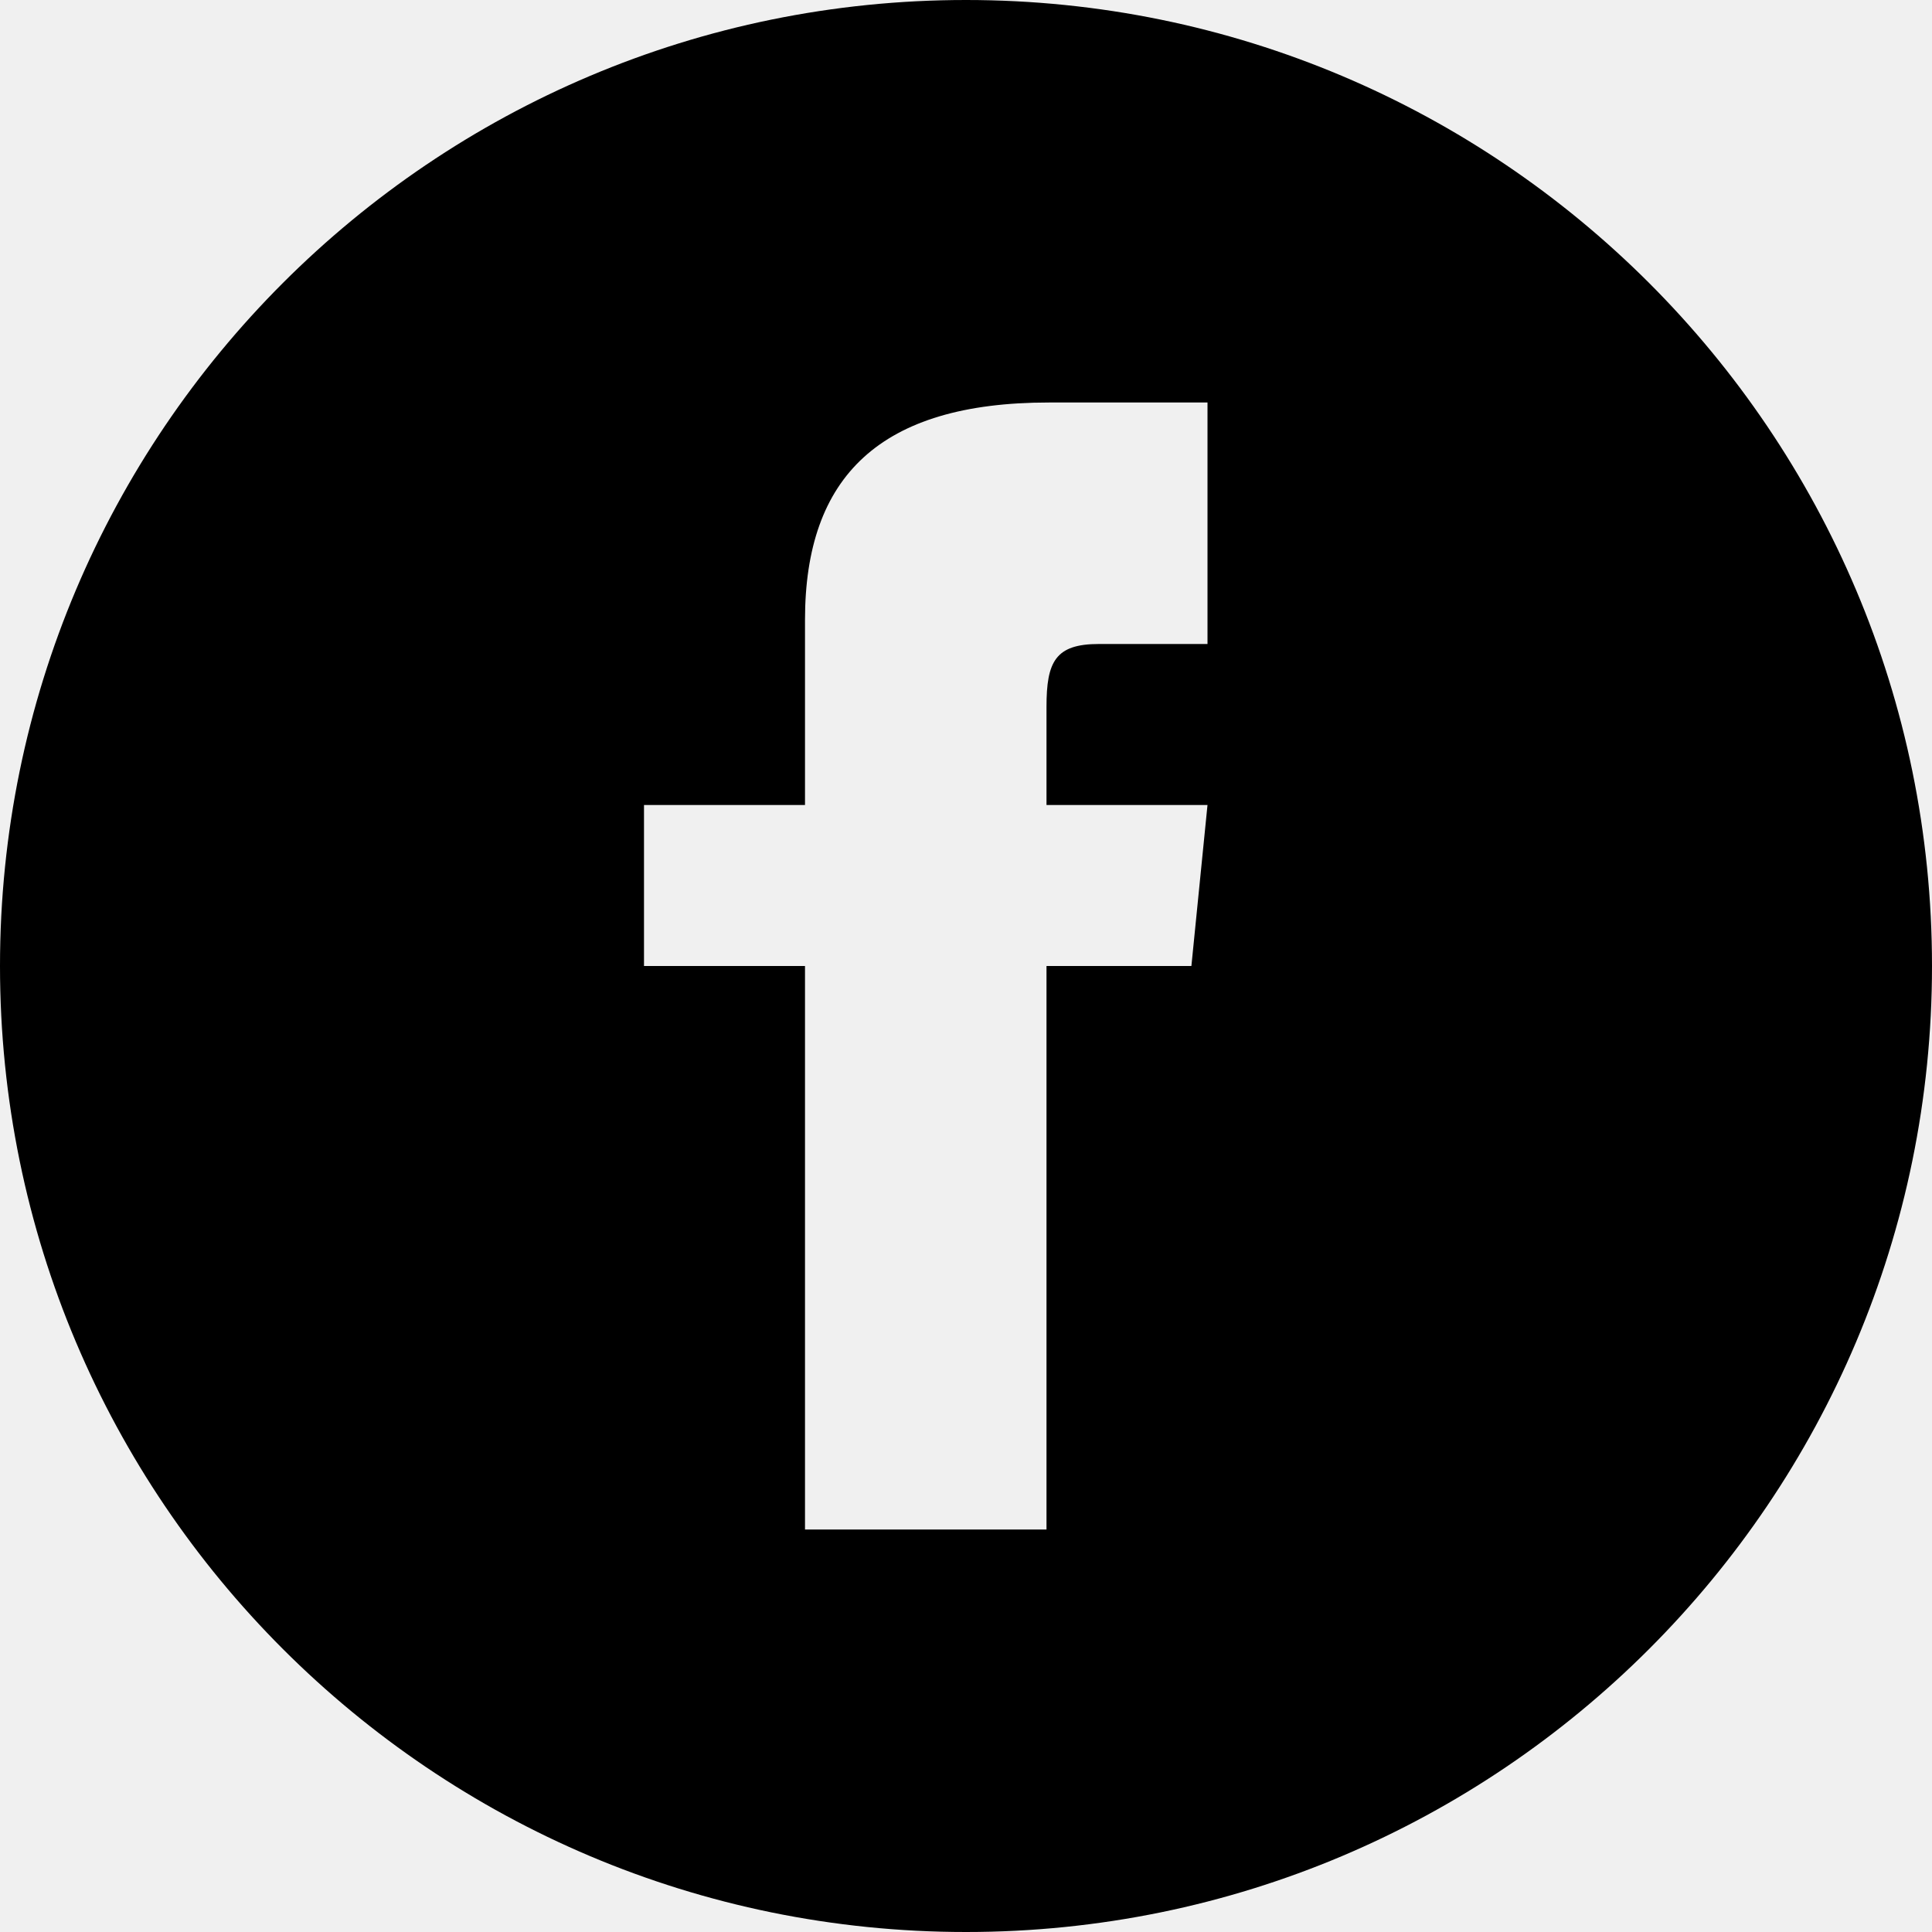
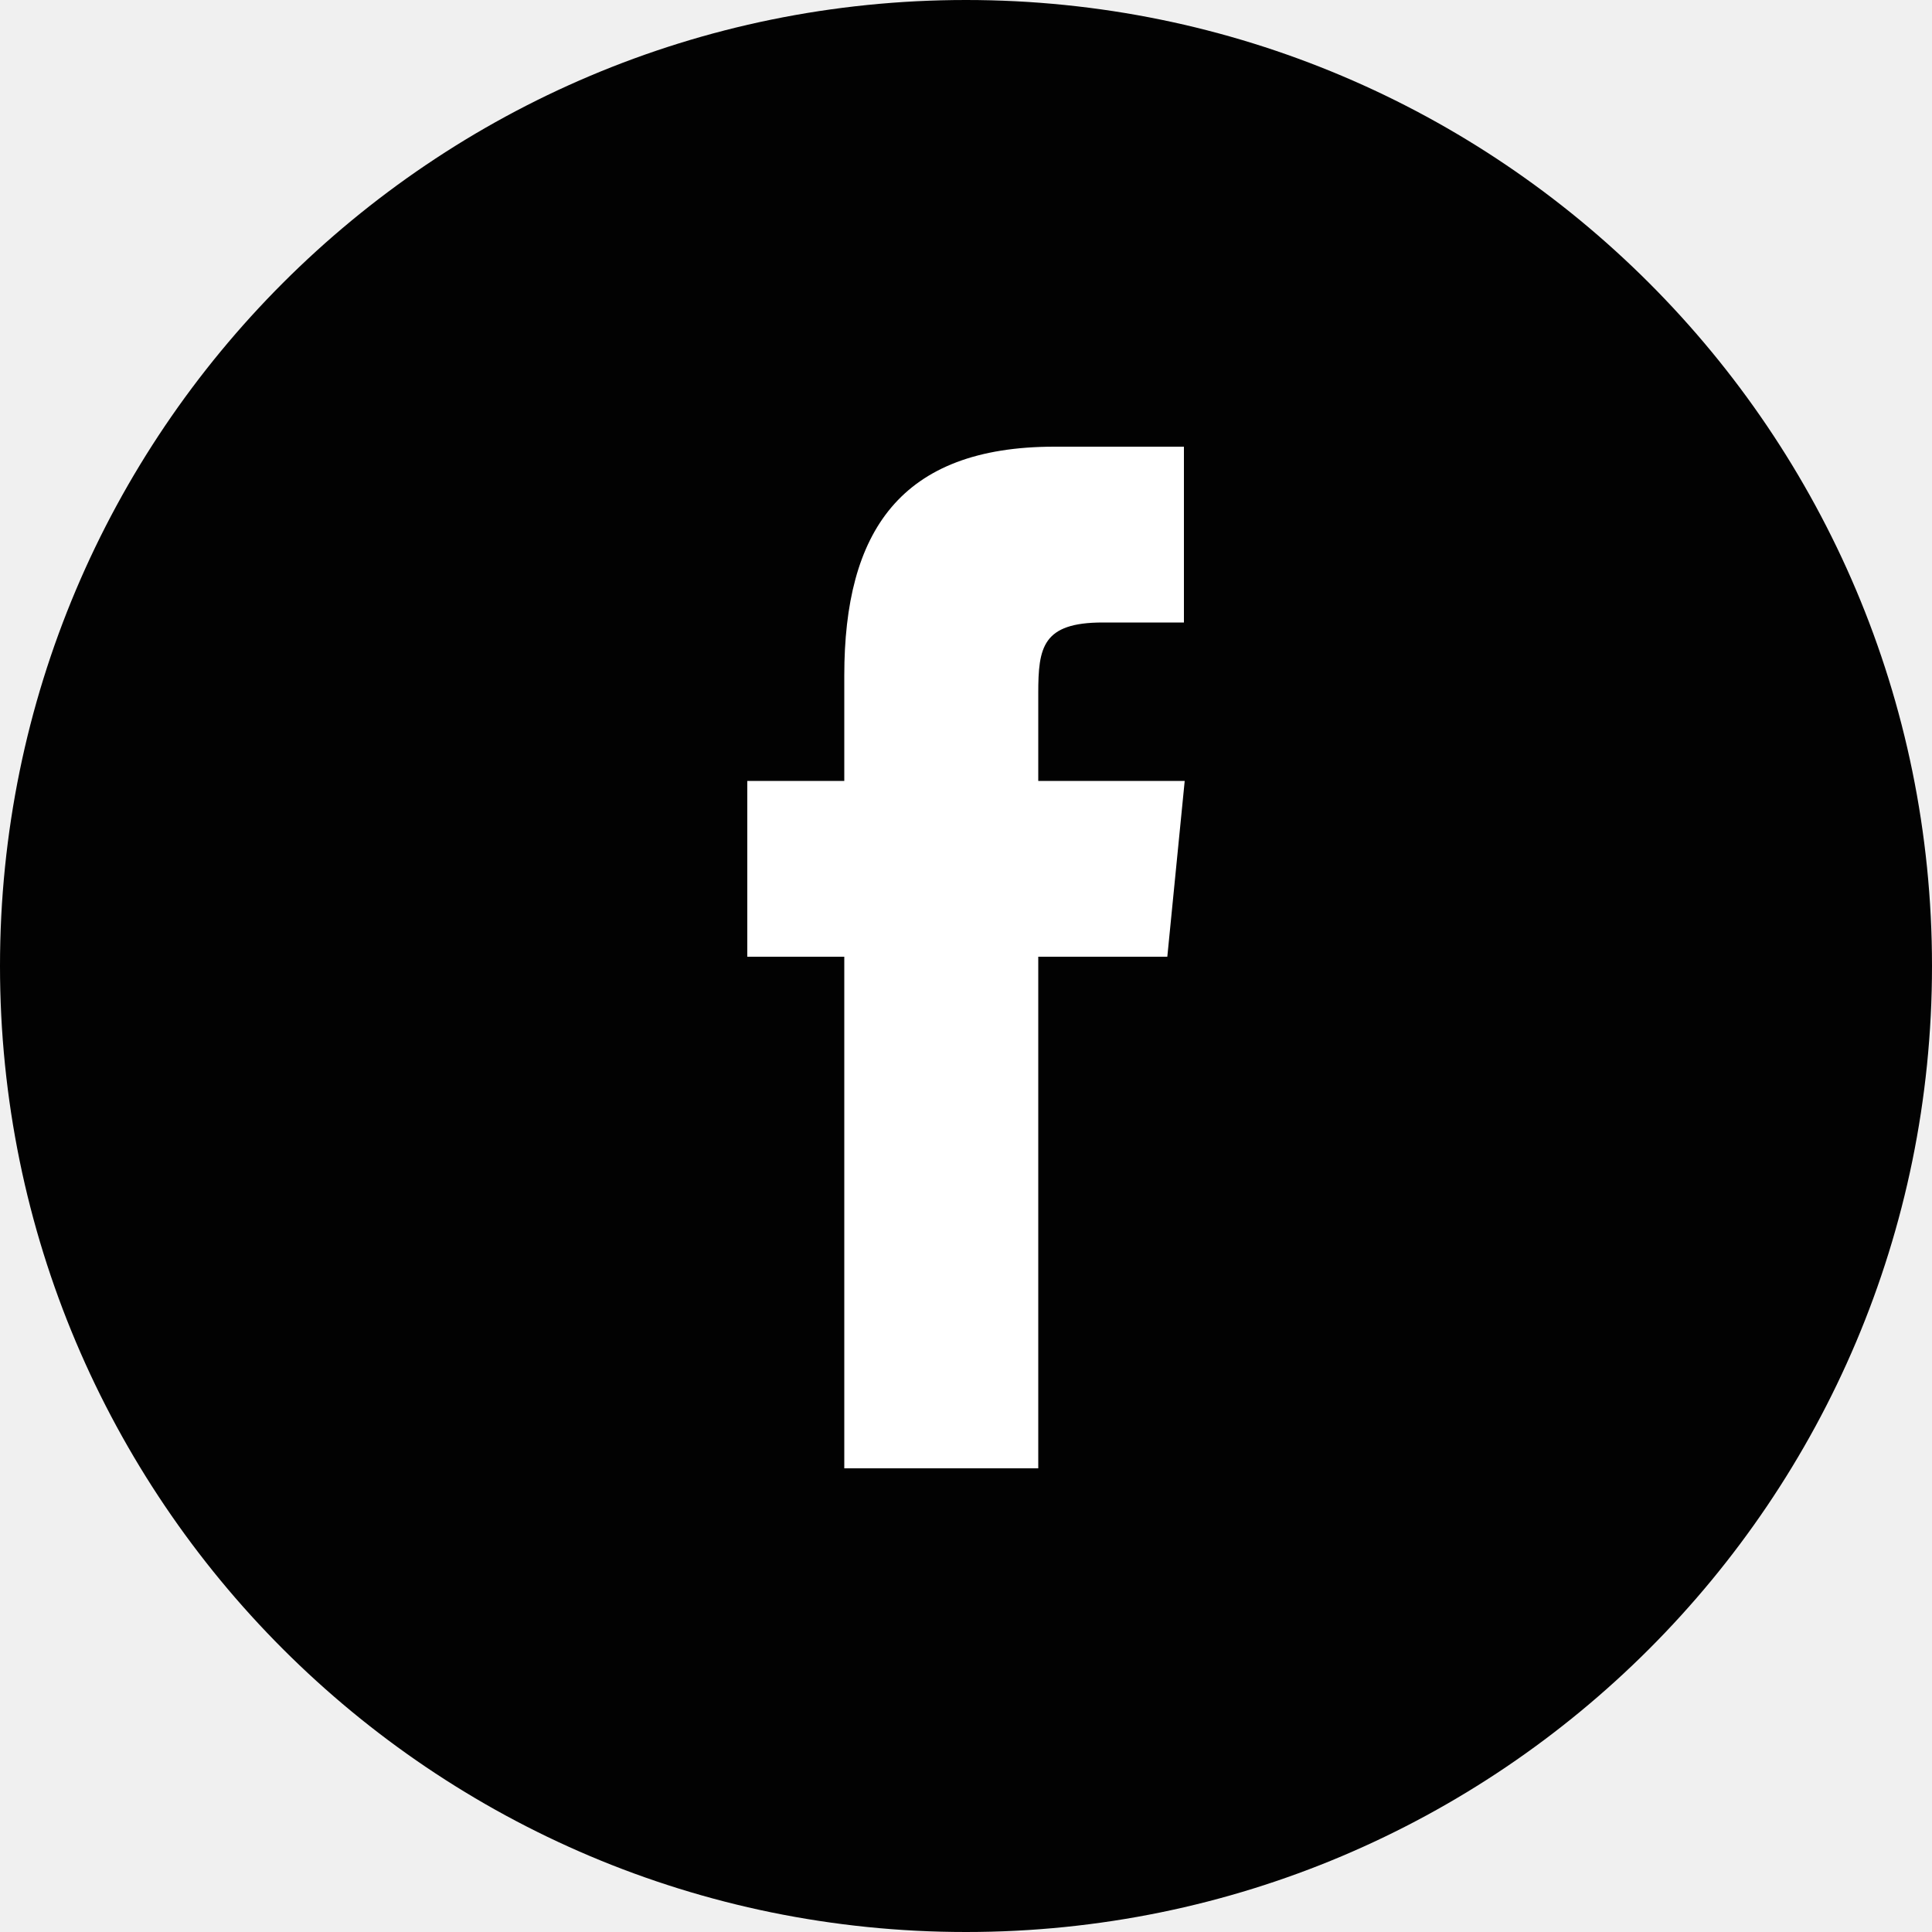
- <svg xmlns="http://www.w3.org/2000/svg" width="24" height="24">
-   <path d="M12 0a12 12 0 100 24 12 12 0 000-24zm3 8h-1.35c-.54 0-.65.22-.65.78V10h2l-.2 2H13v7h-3v-7H8v-2h2V7.7c0-1.78.93-2.7 3.03-2.7H15v3z" />
+ <svg xmlns="http://www.w3.org/2000/svg" data-name="Layer 1" viewBox="0 0 50 50">
+   <circle cx="25" cy="25" r="25" fill="#020202" />
+   <path d="M26.87 38V24.76h3.34l.45-4.55h-3.79v-2.27c0-1.19.11-1.83 1.67-1.83h2.1v-4.55h-3.35c-4 0-5.44 2.21-5.44 5.92v2.73h-2.51v4.55h2.51V38z" fill="#fff" fill-rule="evenodd" />
</svg>
